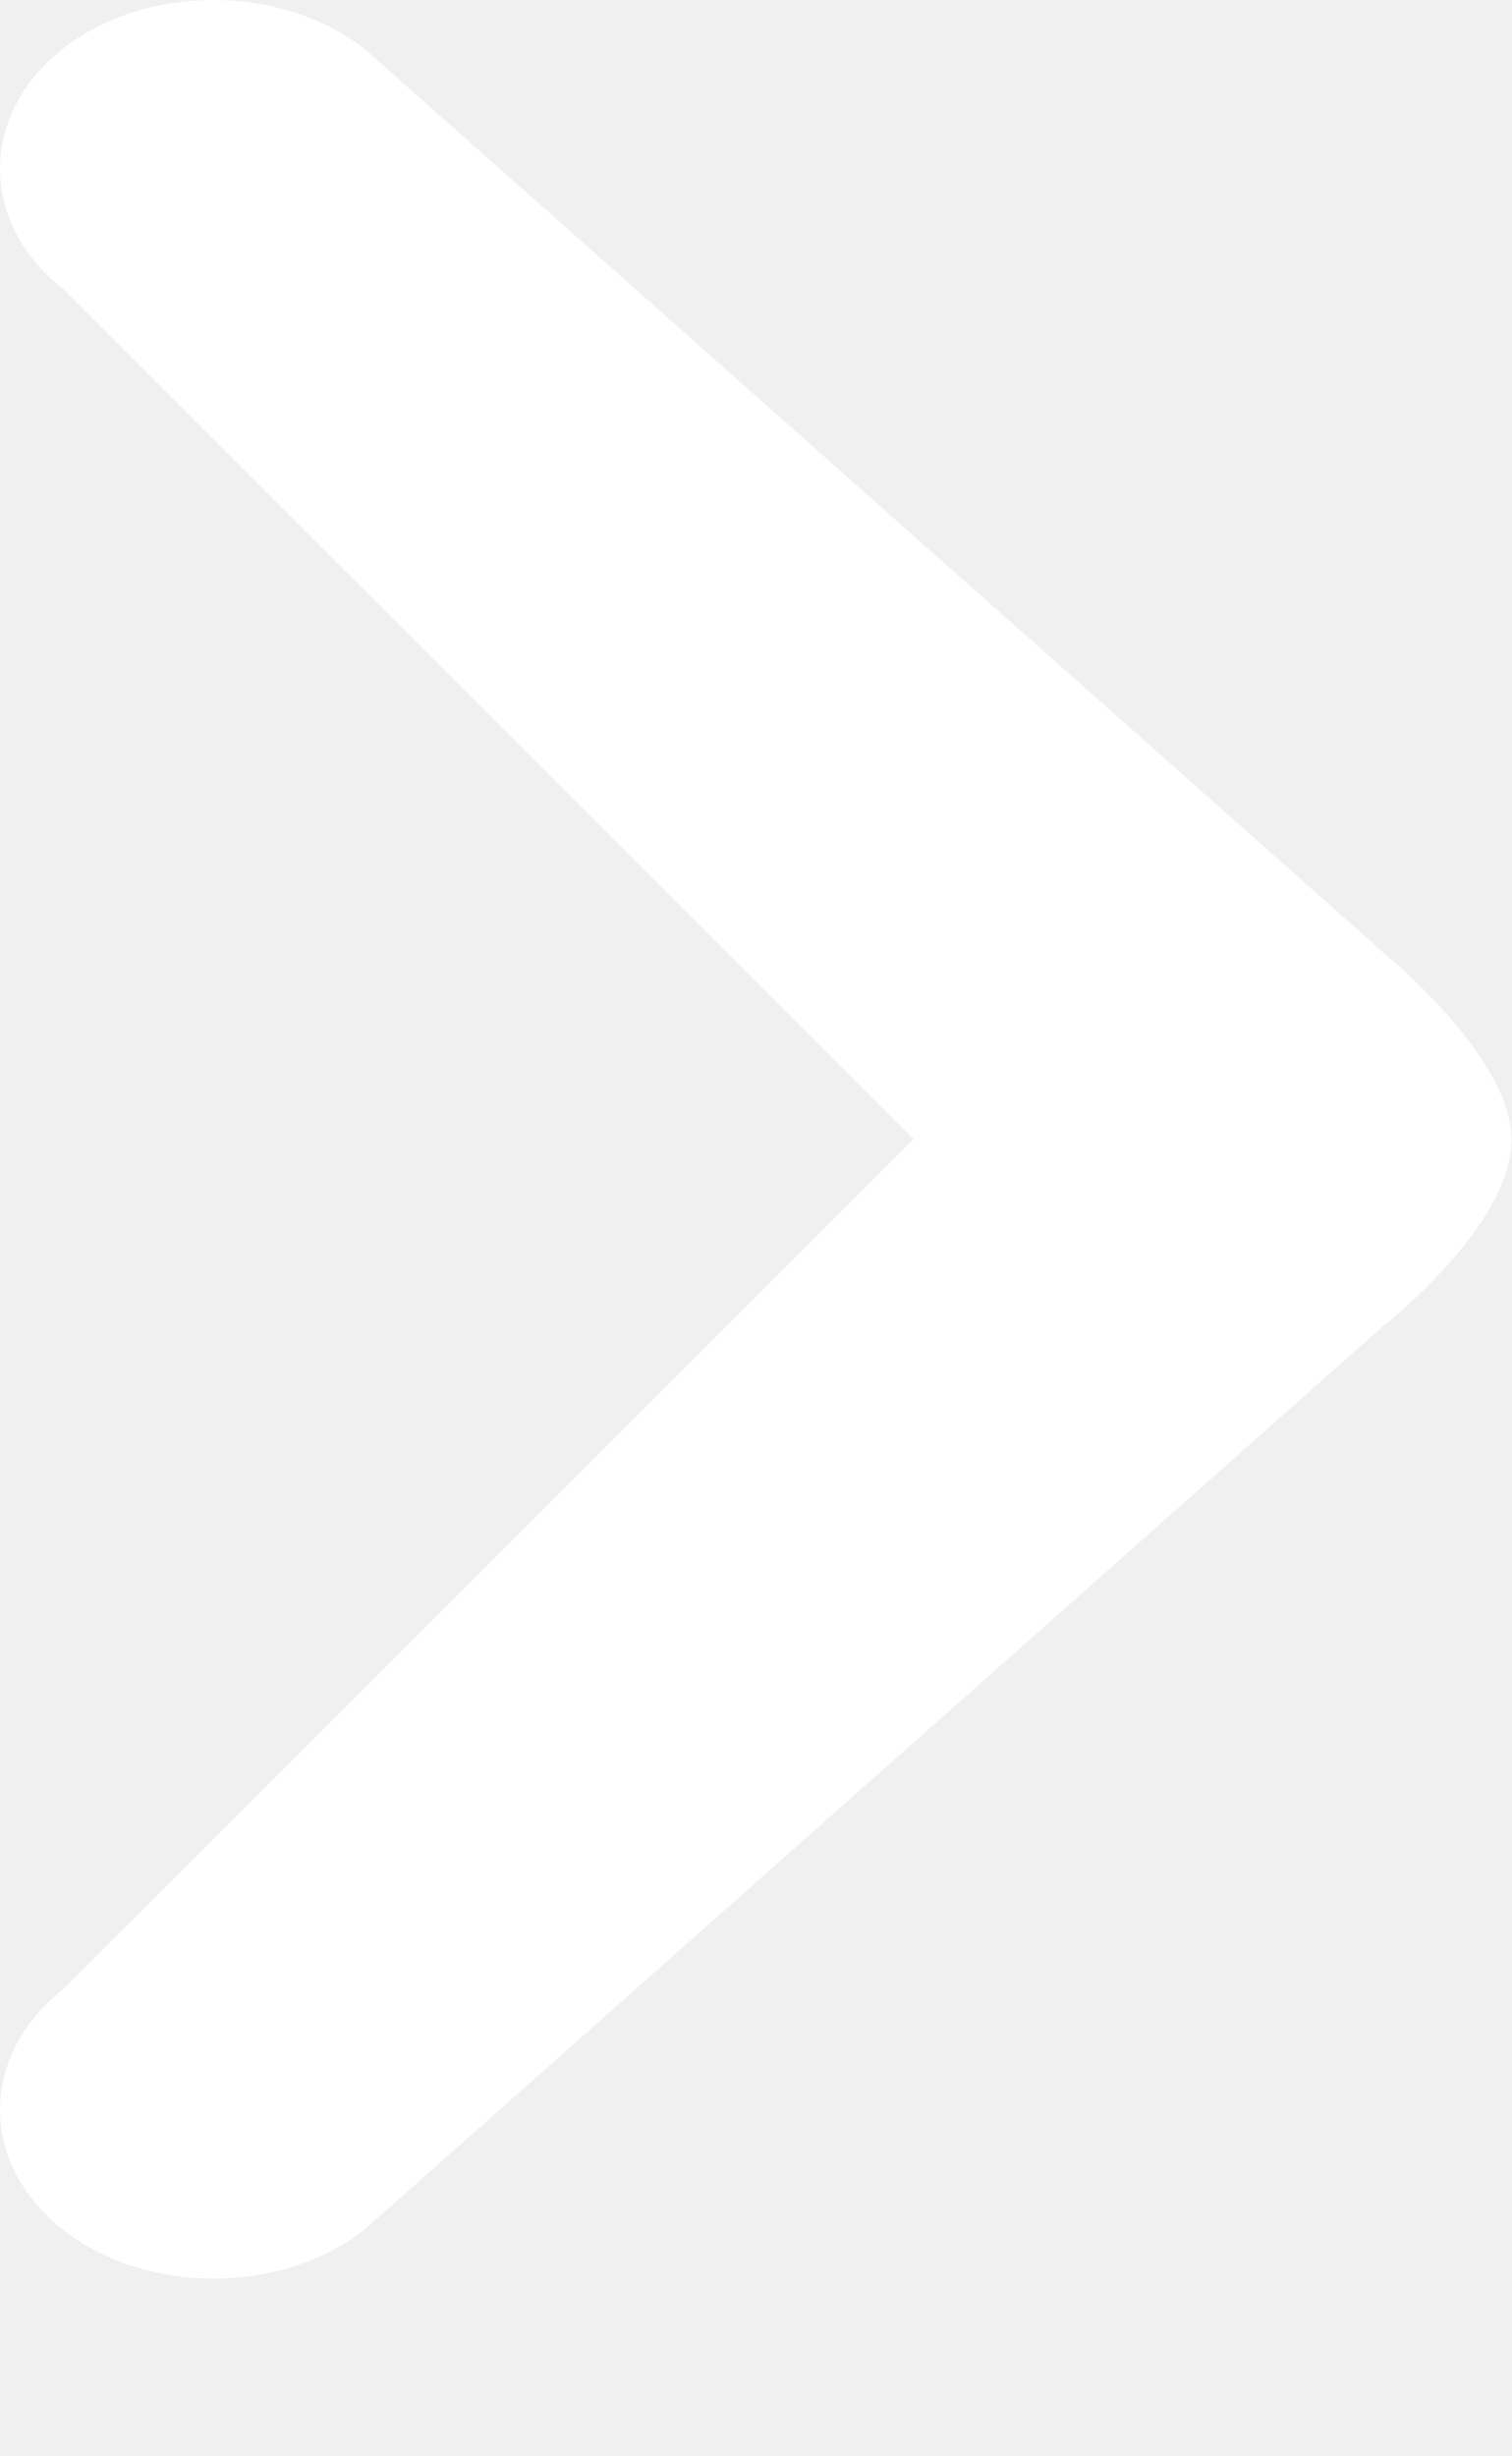
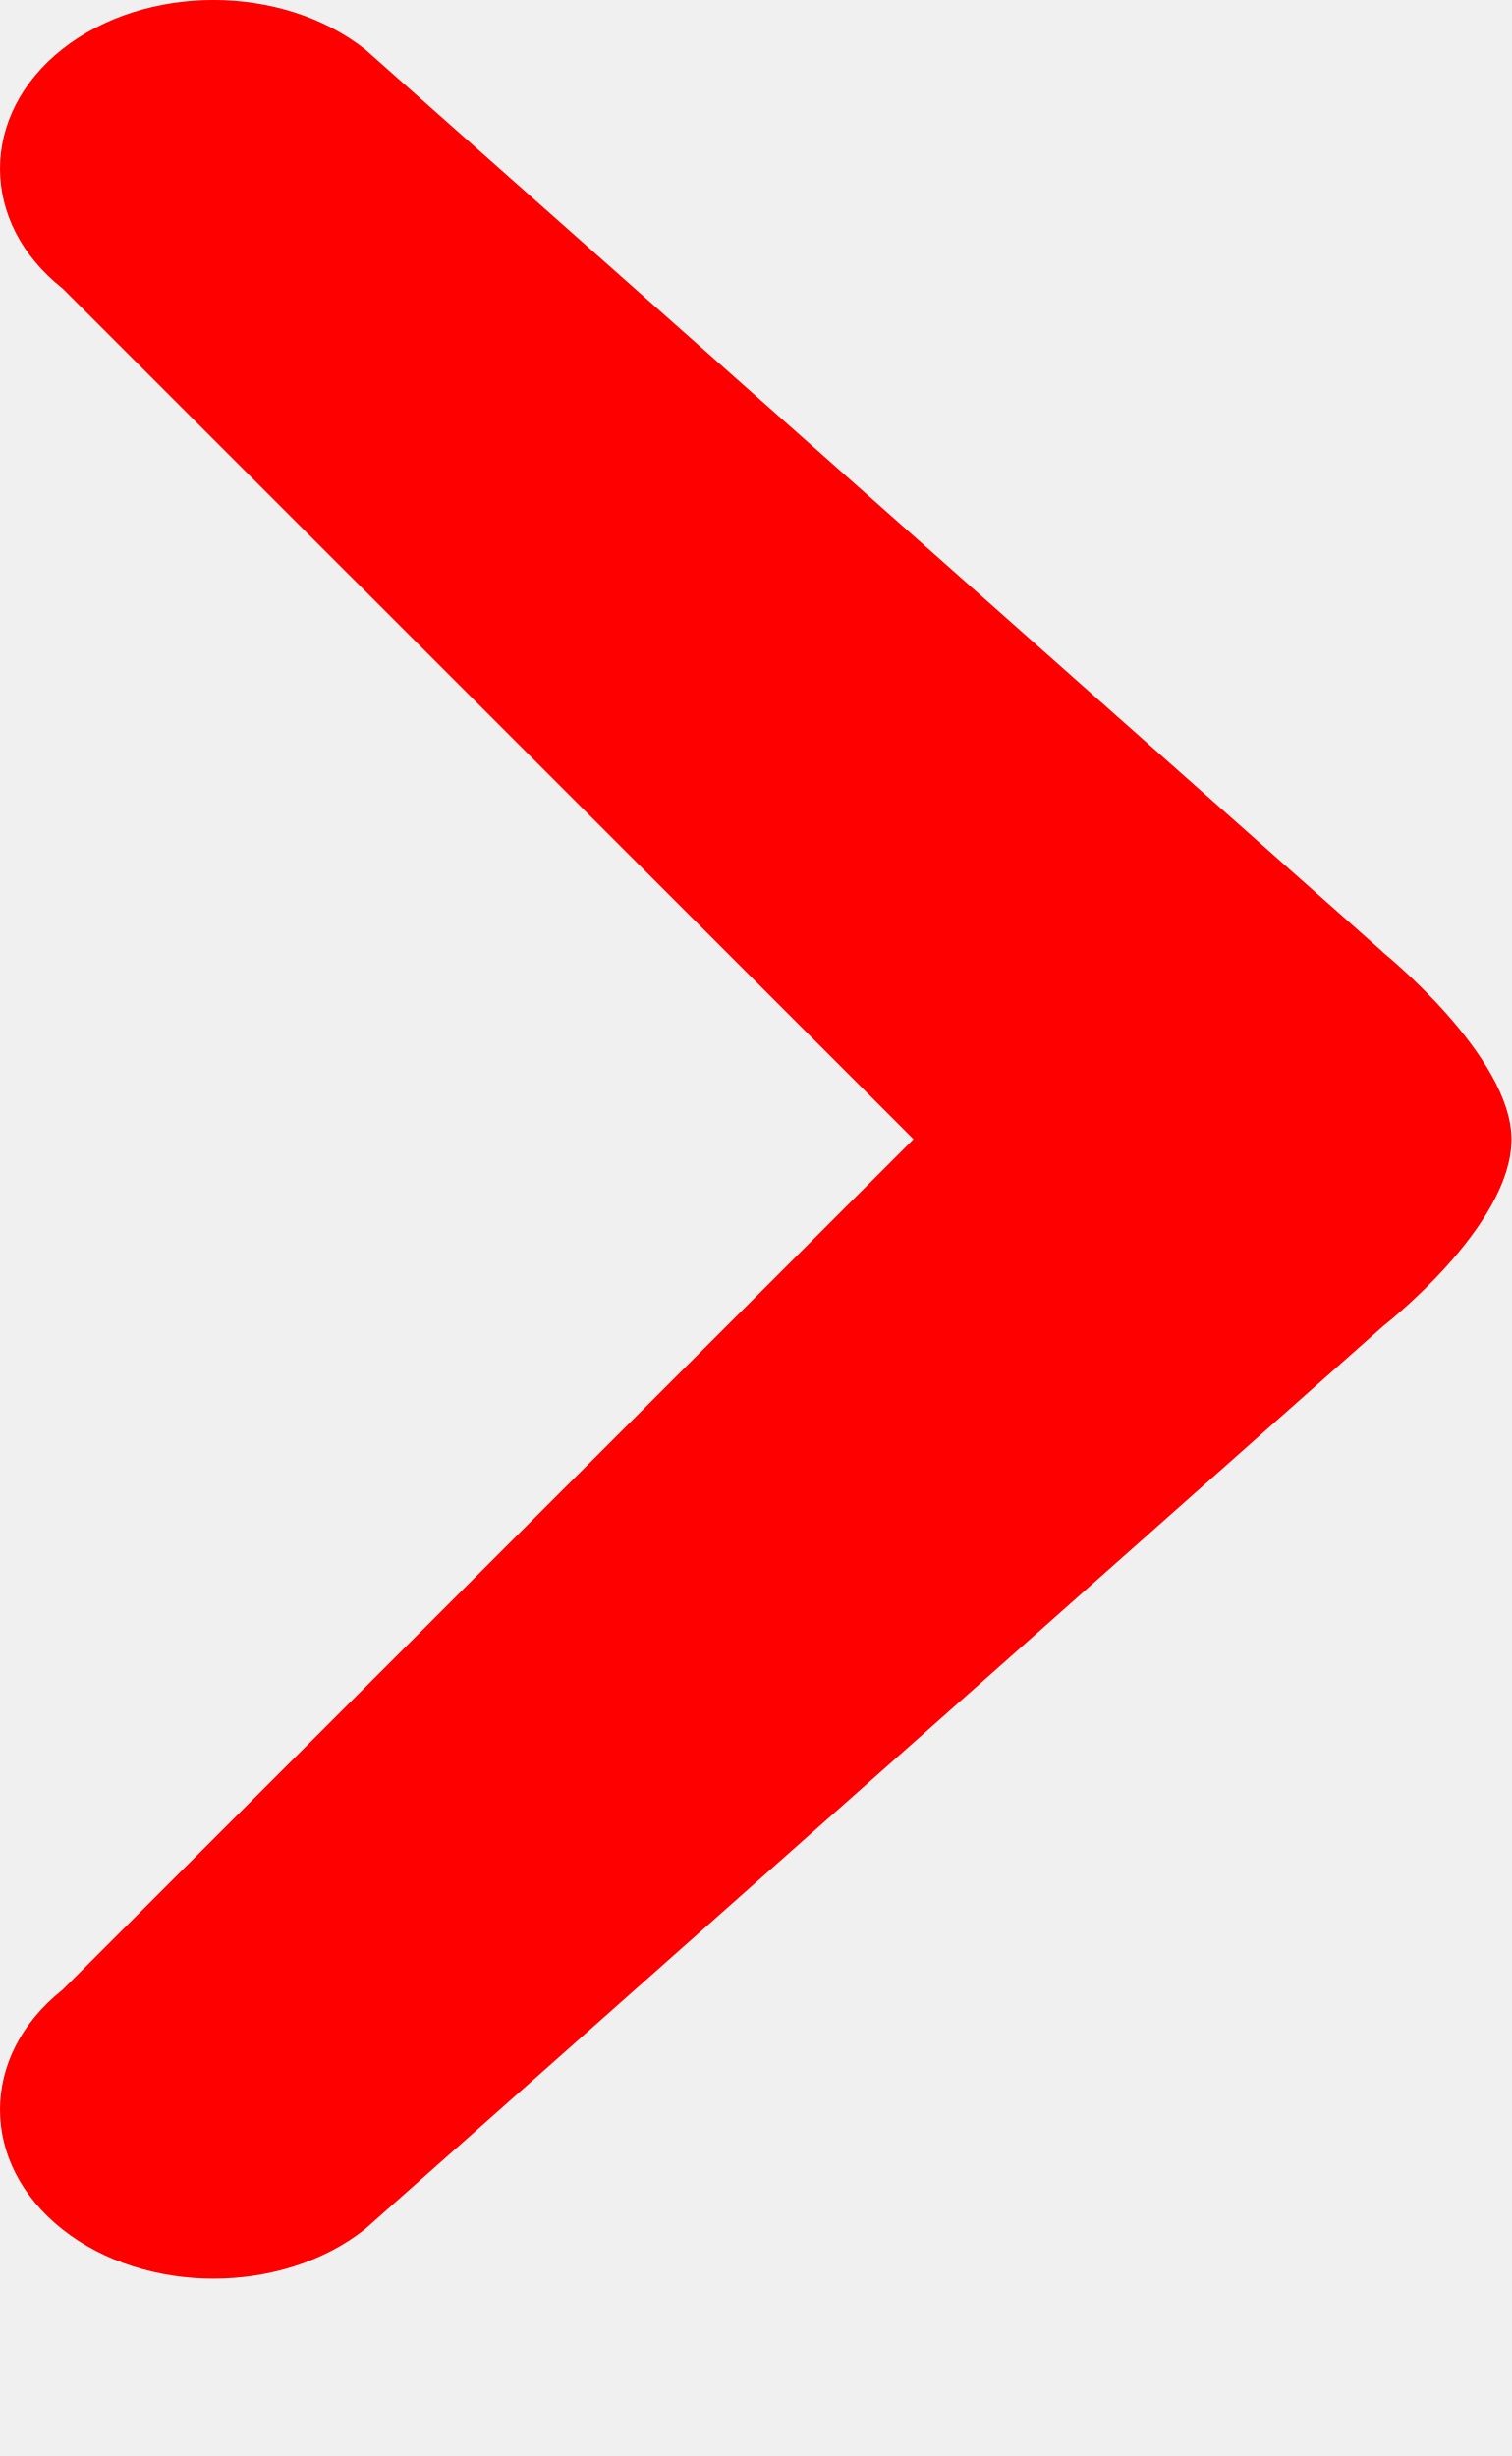
<svg xmlns="http://www.w3.org/2000/svg" width="8" height="13" viewBox="0 0 8 13">
-   <path fill="#FFF" fill-rule="evenodd" d="M7.322 7.018S8 6.491 8 6.031c0-.44-.678-.988-.678-.988l-.01-.01L1.932.261C1.49-.087.77-.087.33.26c-.44.348-.44.918 0 1.266L4.835 6.03.33 10.533c-.44.35-.44.918 0 1.267.44.348 1.16.348 1.601 0l5.381-4.773.01-.009" />
+   <path fill="#F00" fill-rule="evenodd" d="M7.322 7.018S8 6.491 8 6.031c0-.44-.678-.988-.678-.988l-.01-.01L1.932.261C1.49-.087.77-.087.33.26c-.44.348-.44.918 0 1.266L4.835 6.03.33 10.533c-.44.35-.44.918 0 1.267.44.348 1.16.348 1.601 0l5.381-4.773.01-.009" />
</svg>
